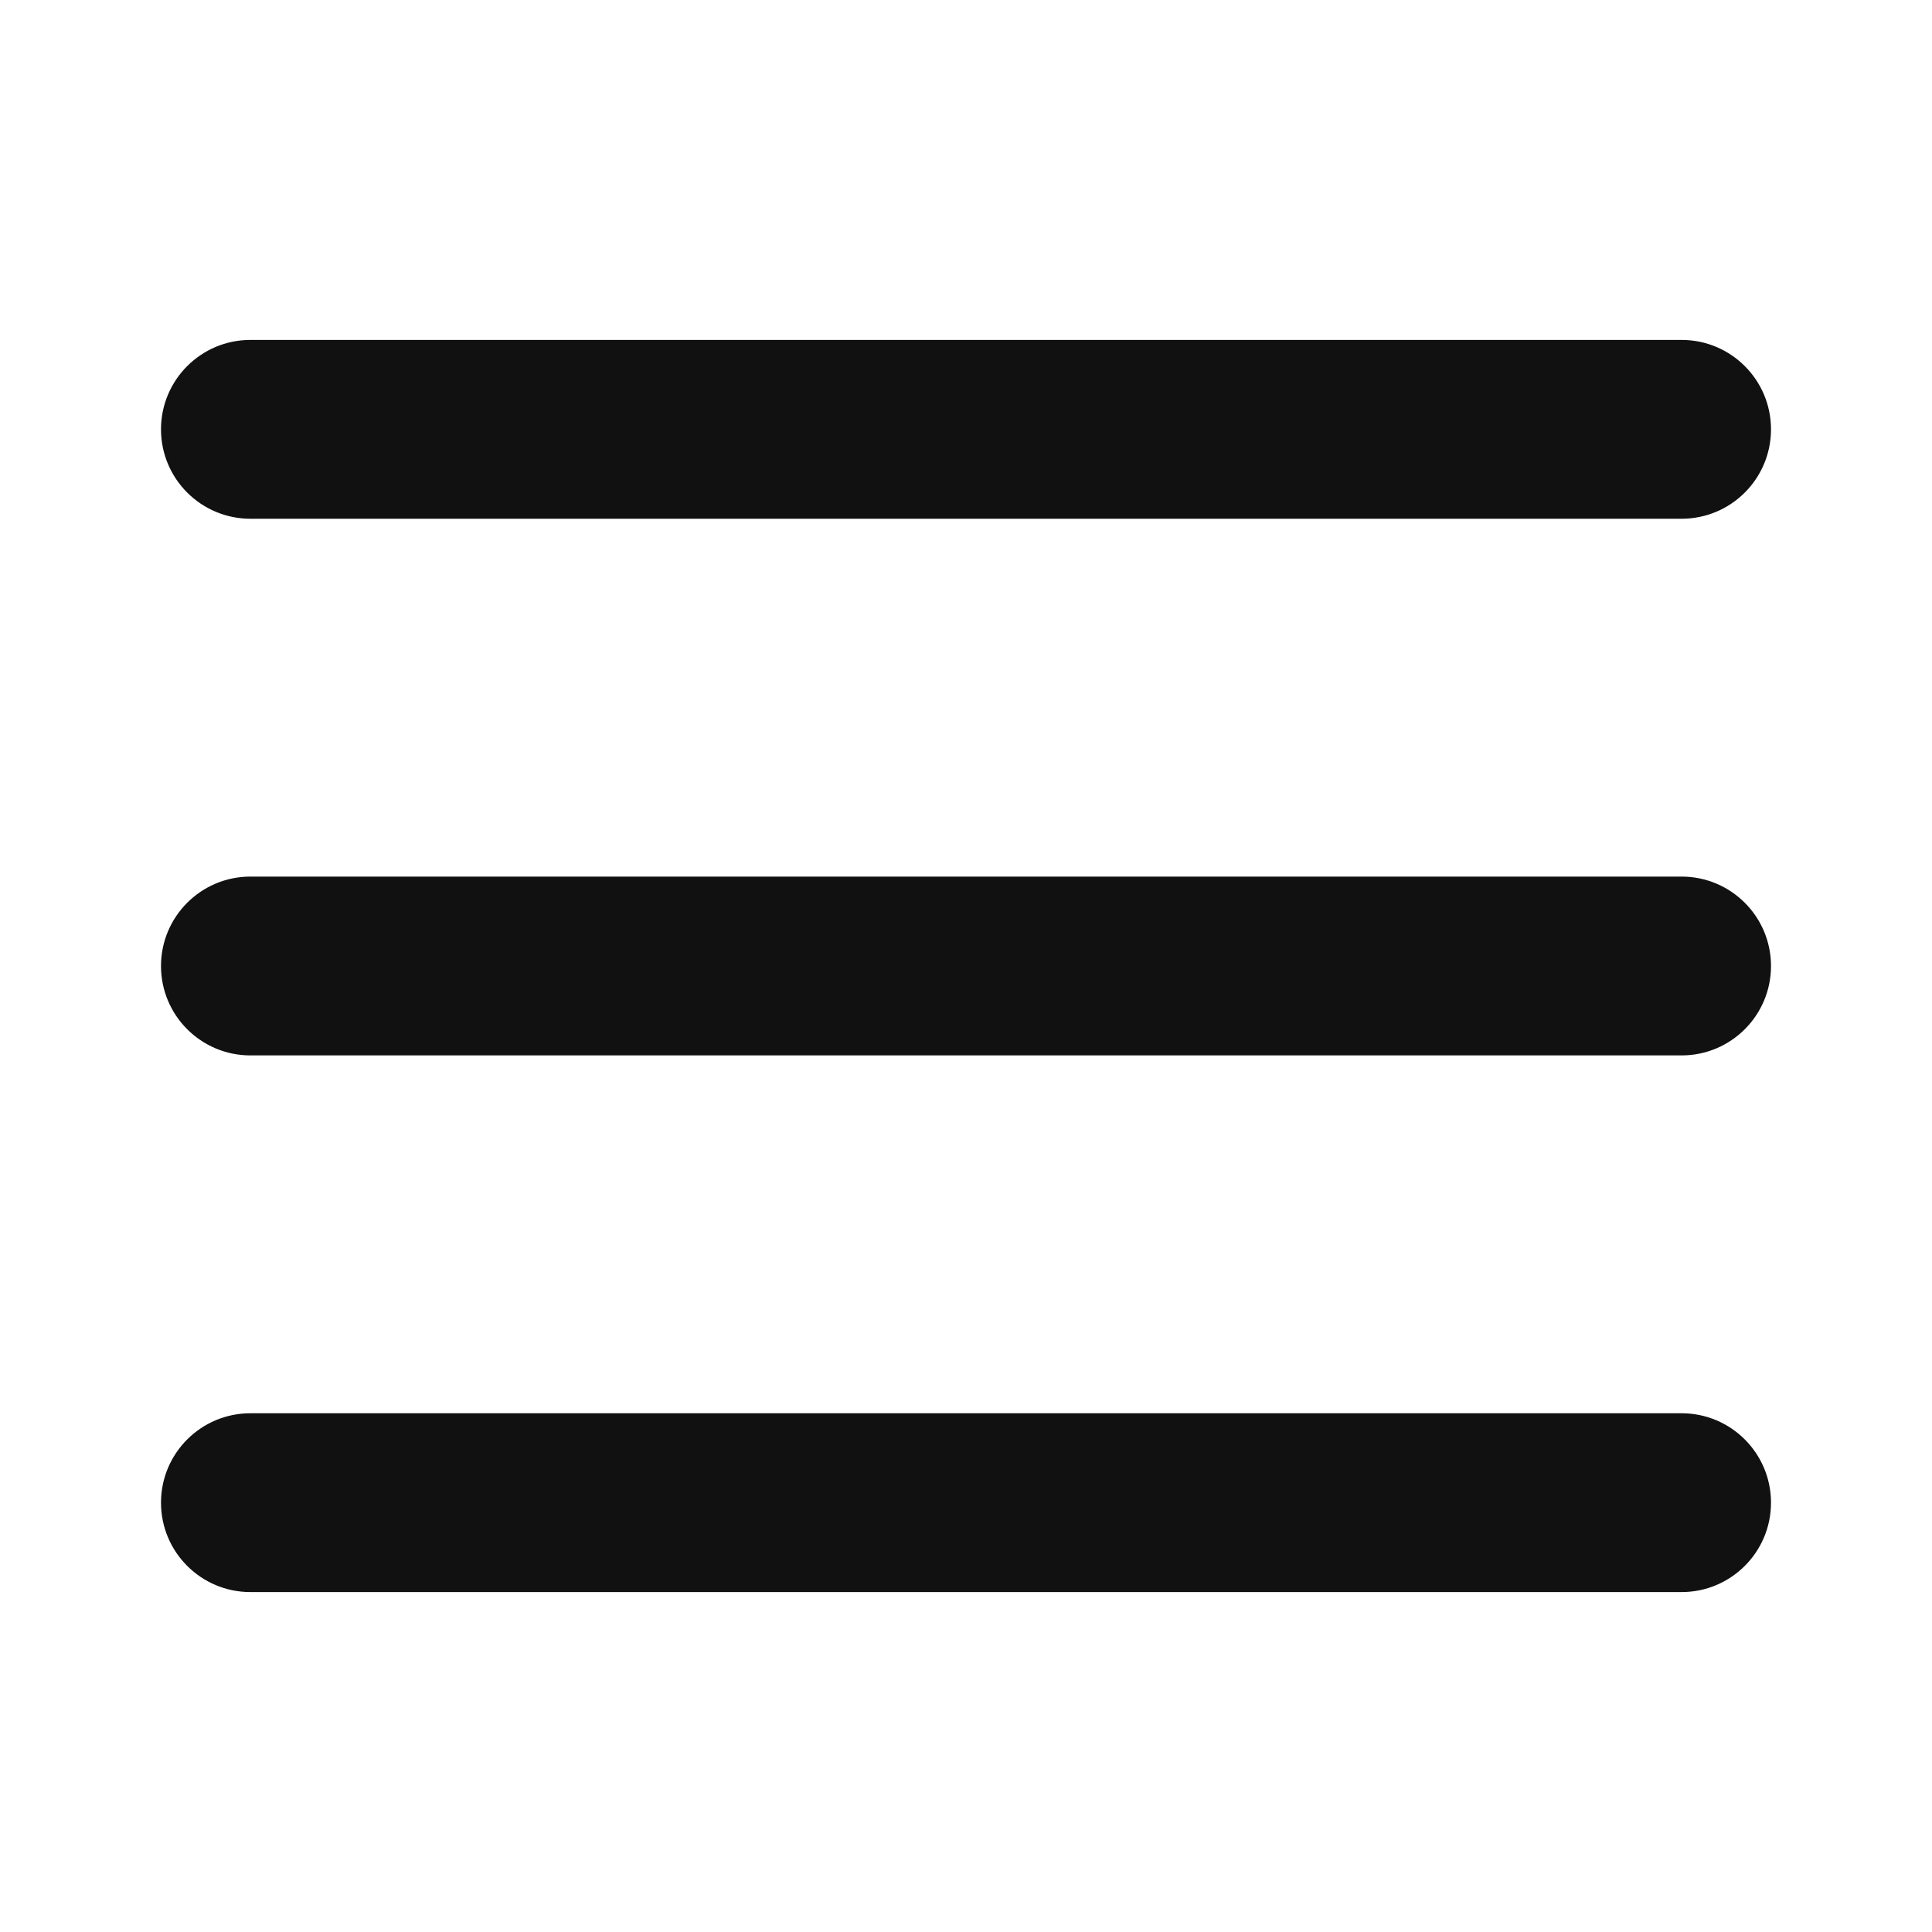
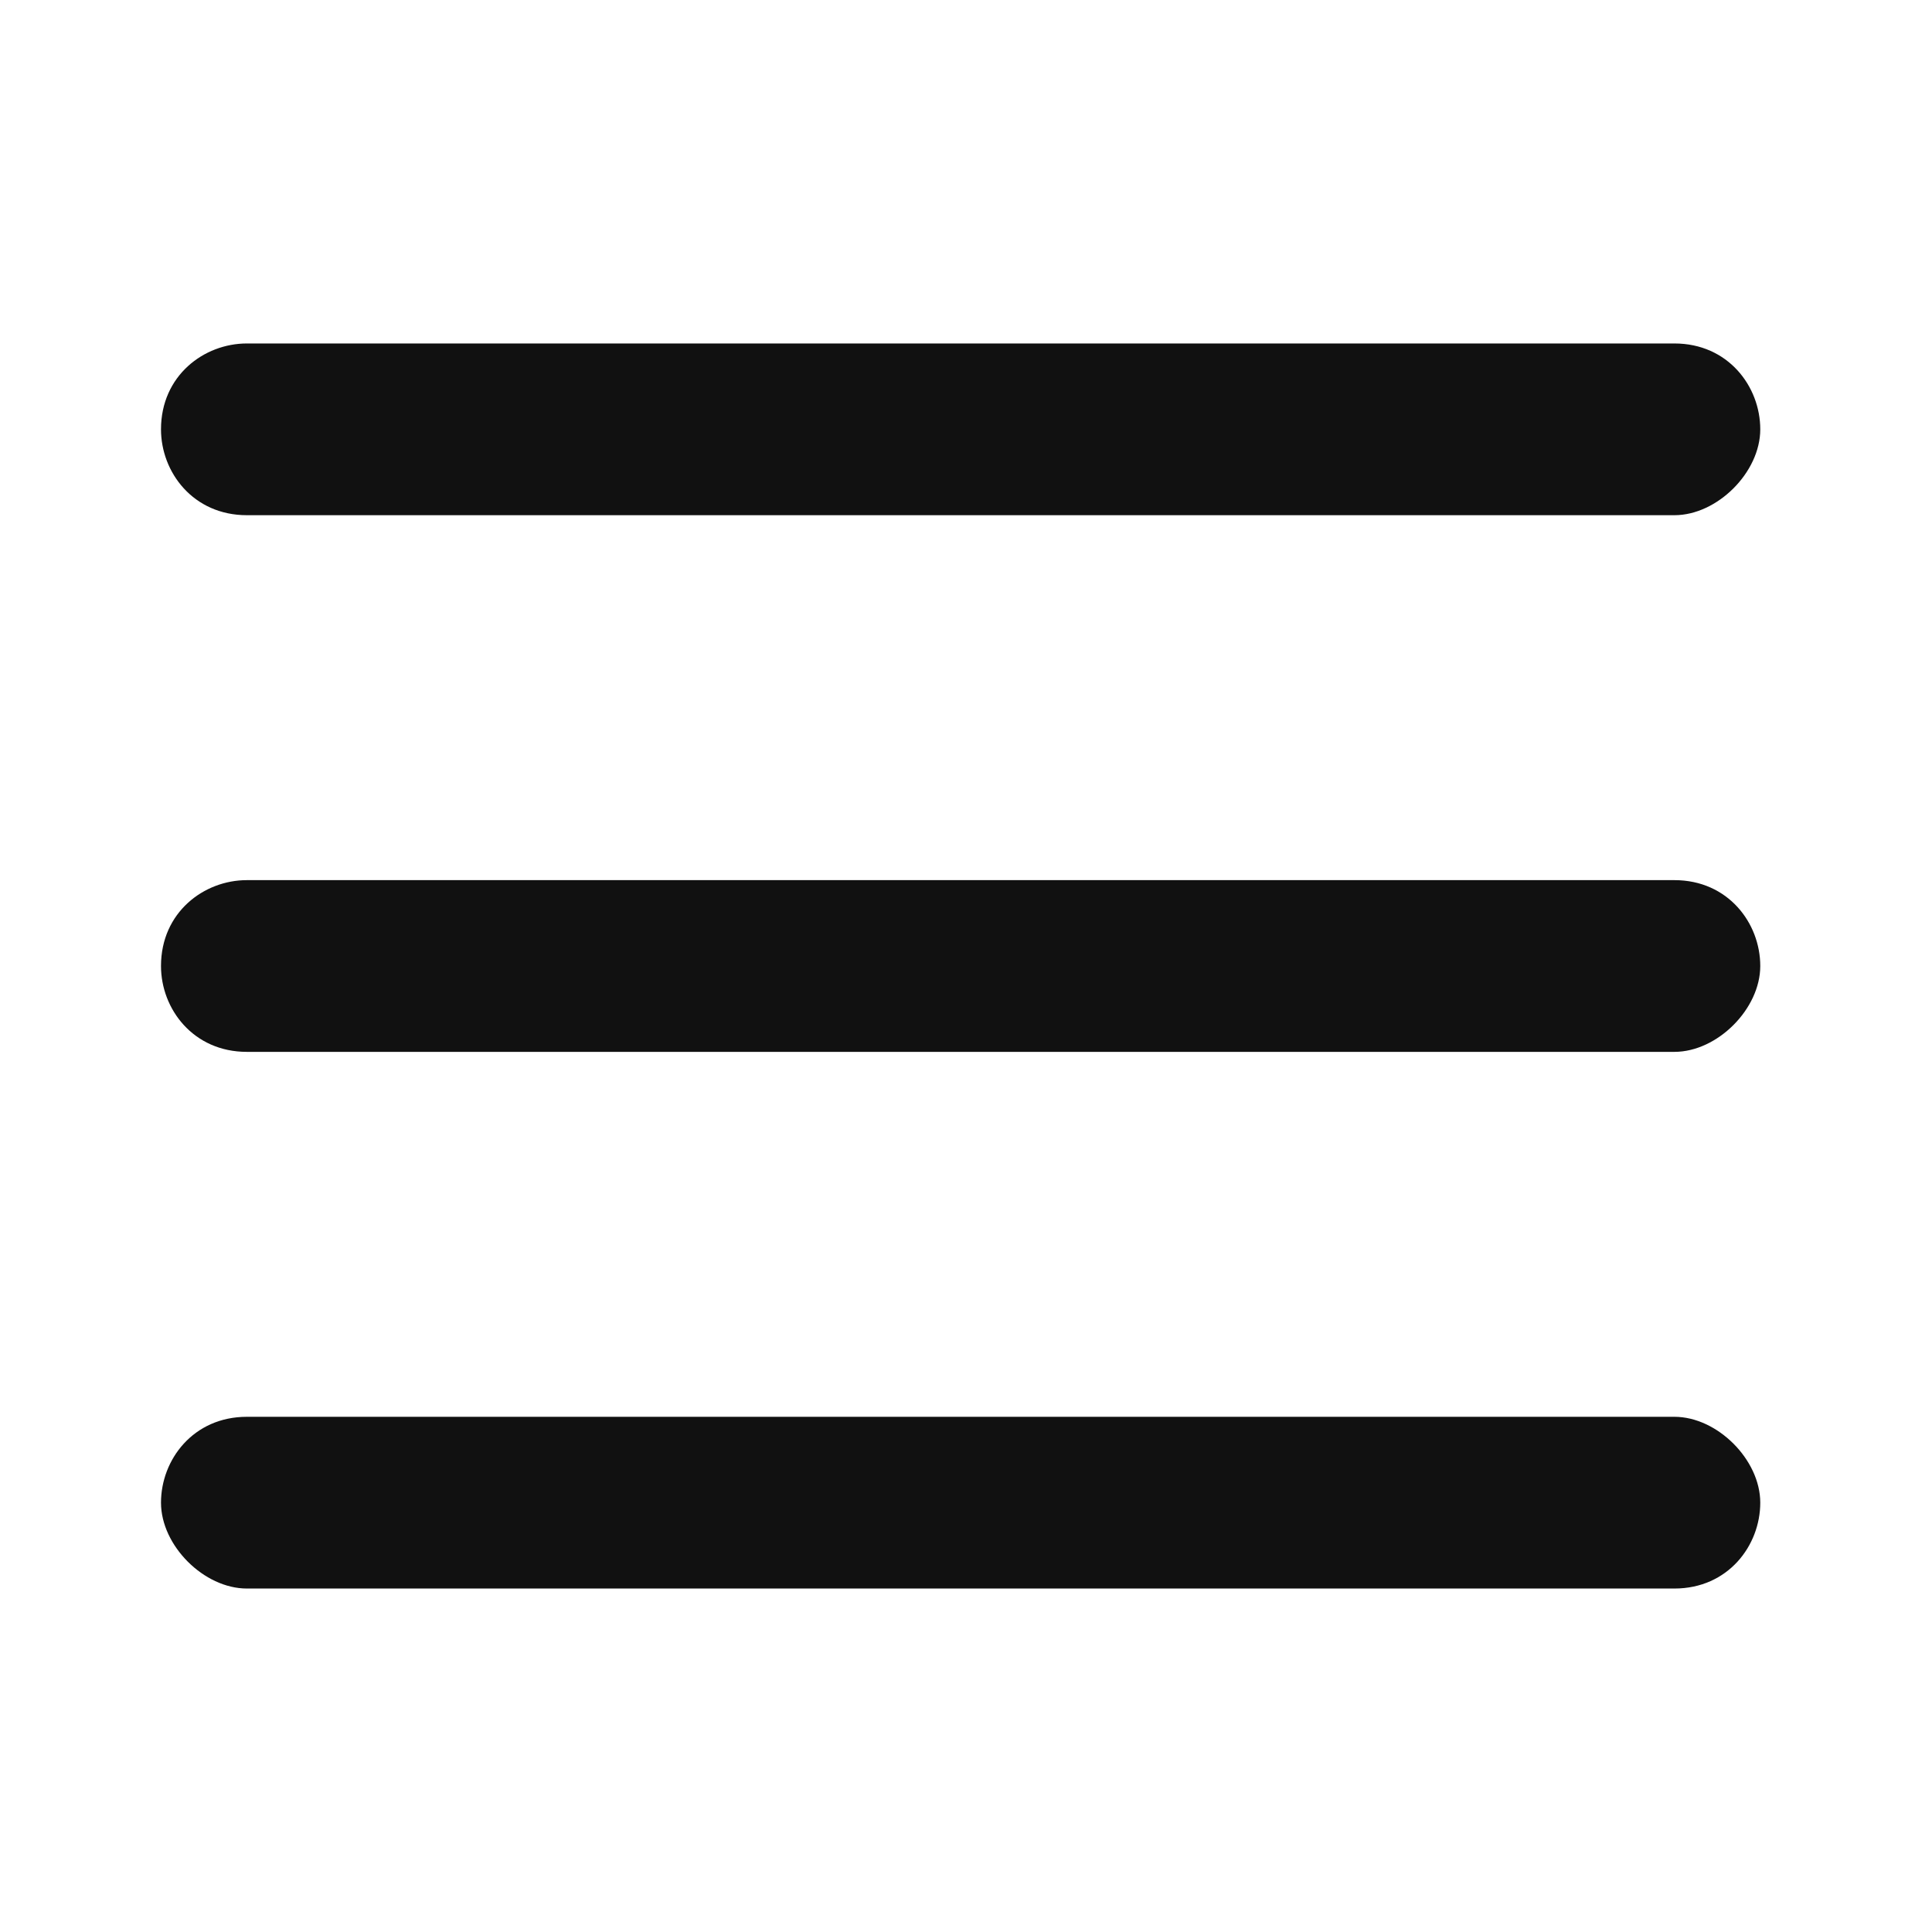
- <svg xmlns="http://www.w3.org/2000/svg" width="18" height="18" viewBox="0 0 18 18" fill="none">
-   <path d="M1.5 4C1.5 3.54 1.873 3.167 2.333 3.167H15.667C16.127 3.167 16.5 3.54 16.5 4C16.5 4.46 16.127 4.833 15.667 4.833H2.333C1.873 4.833 1.5 4.46 1.5 4Z" fill="#111111" />
-   <path d="M1.5 9C1.5 8.54 1.873 8.167 2.333 8.167H15.667C16.127 8.167 16.5 8.54 16.5 9C16.5 9.46 16.127 9.833 15.667 9.833H2.333C1.873 9.833 1.5 9.46 1.5 9Z" fill="#111111" />
-   <path d="M2.333 13.167C1.873 13.167 1.5 13.54 1.5 14C1.5 14.46 1.873 14.833 2.333 14.833H15.667C16.127 14.833 16.5 14.46 16.5 14C16.5 13.54 16.127 13.167 15.667 13.167H2.333Z" fill="#111111" />
+ <svg xmlns="http://www.w3.org/2000/svg" id="Layer_1" version="1.1" viewBox="0 0 18 18">
+   <path d="M1.5,4c0-.5.4-.8.8-.8h13.3c.5,0,.8.4.8.8s-.4.8-.8.8H2.3c-.5,0-.8-.4-.8-.8Z" fill="#111" />
+   <path d="M1.5,9c0-.5.4-.8.8-.8h13.3c.5,0,.8.4.8.8s-.4.8-.8.8H2.3c-.5,0-.8-.4-.8-.8Z" fill="#111" />
+   <path d="M2.3,13.2c-.5,0-.8.4-.8.8s.4.8.8.8h13.3c.5,0,.8-.4.8-.8s-.4-.8-.8-.8H2.3Z" fill="#111" />
</svg>
